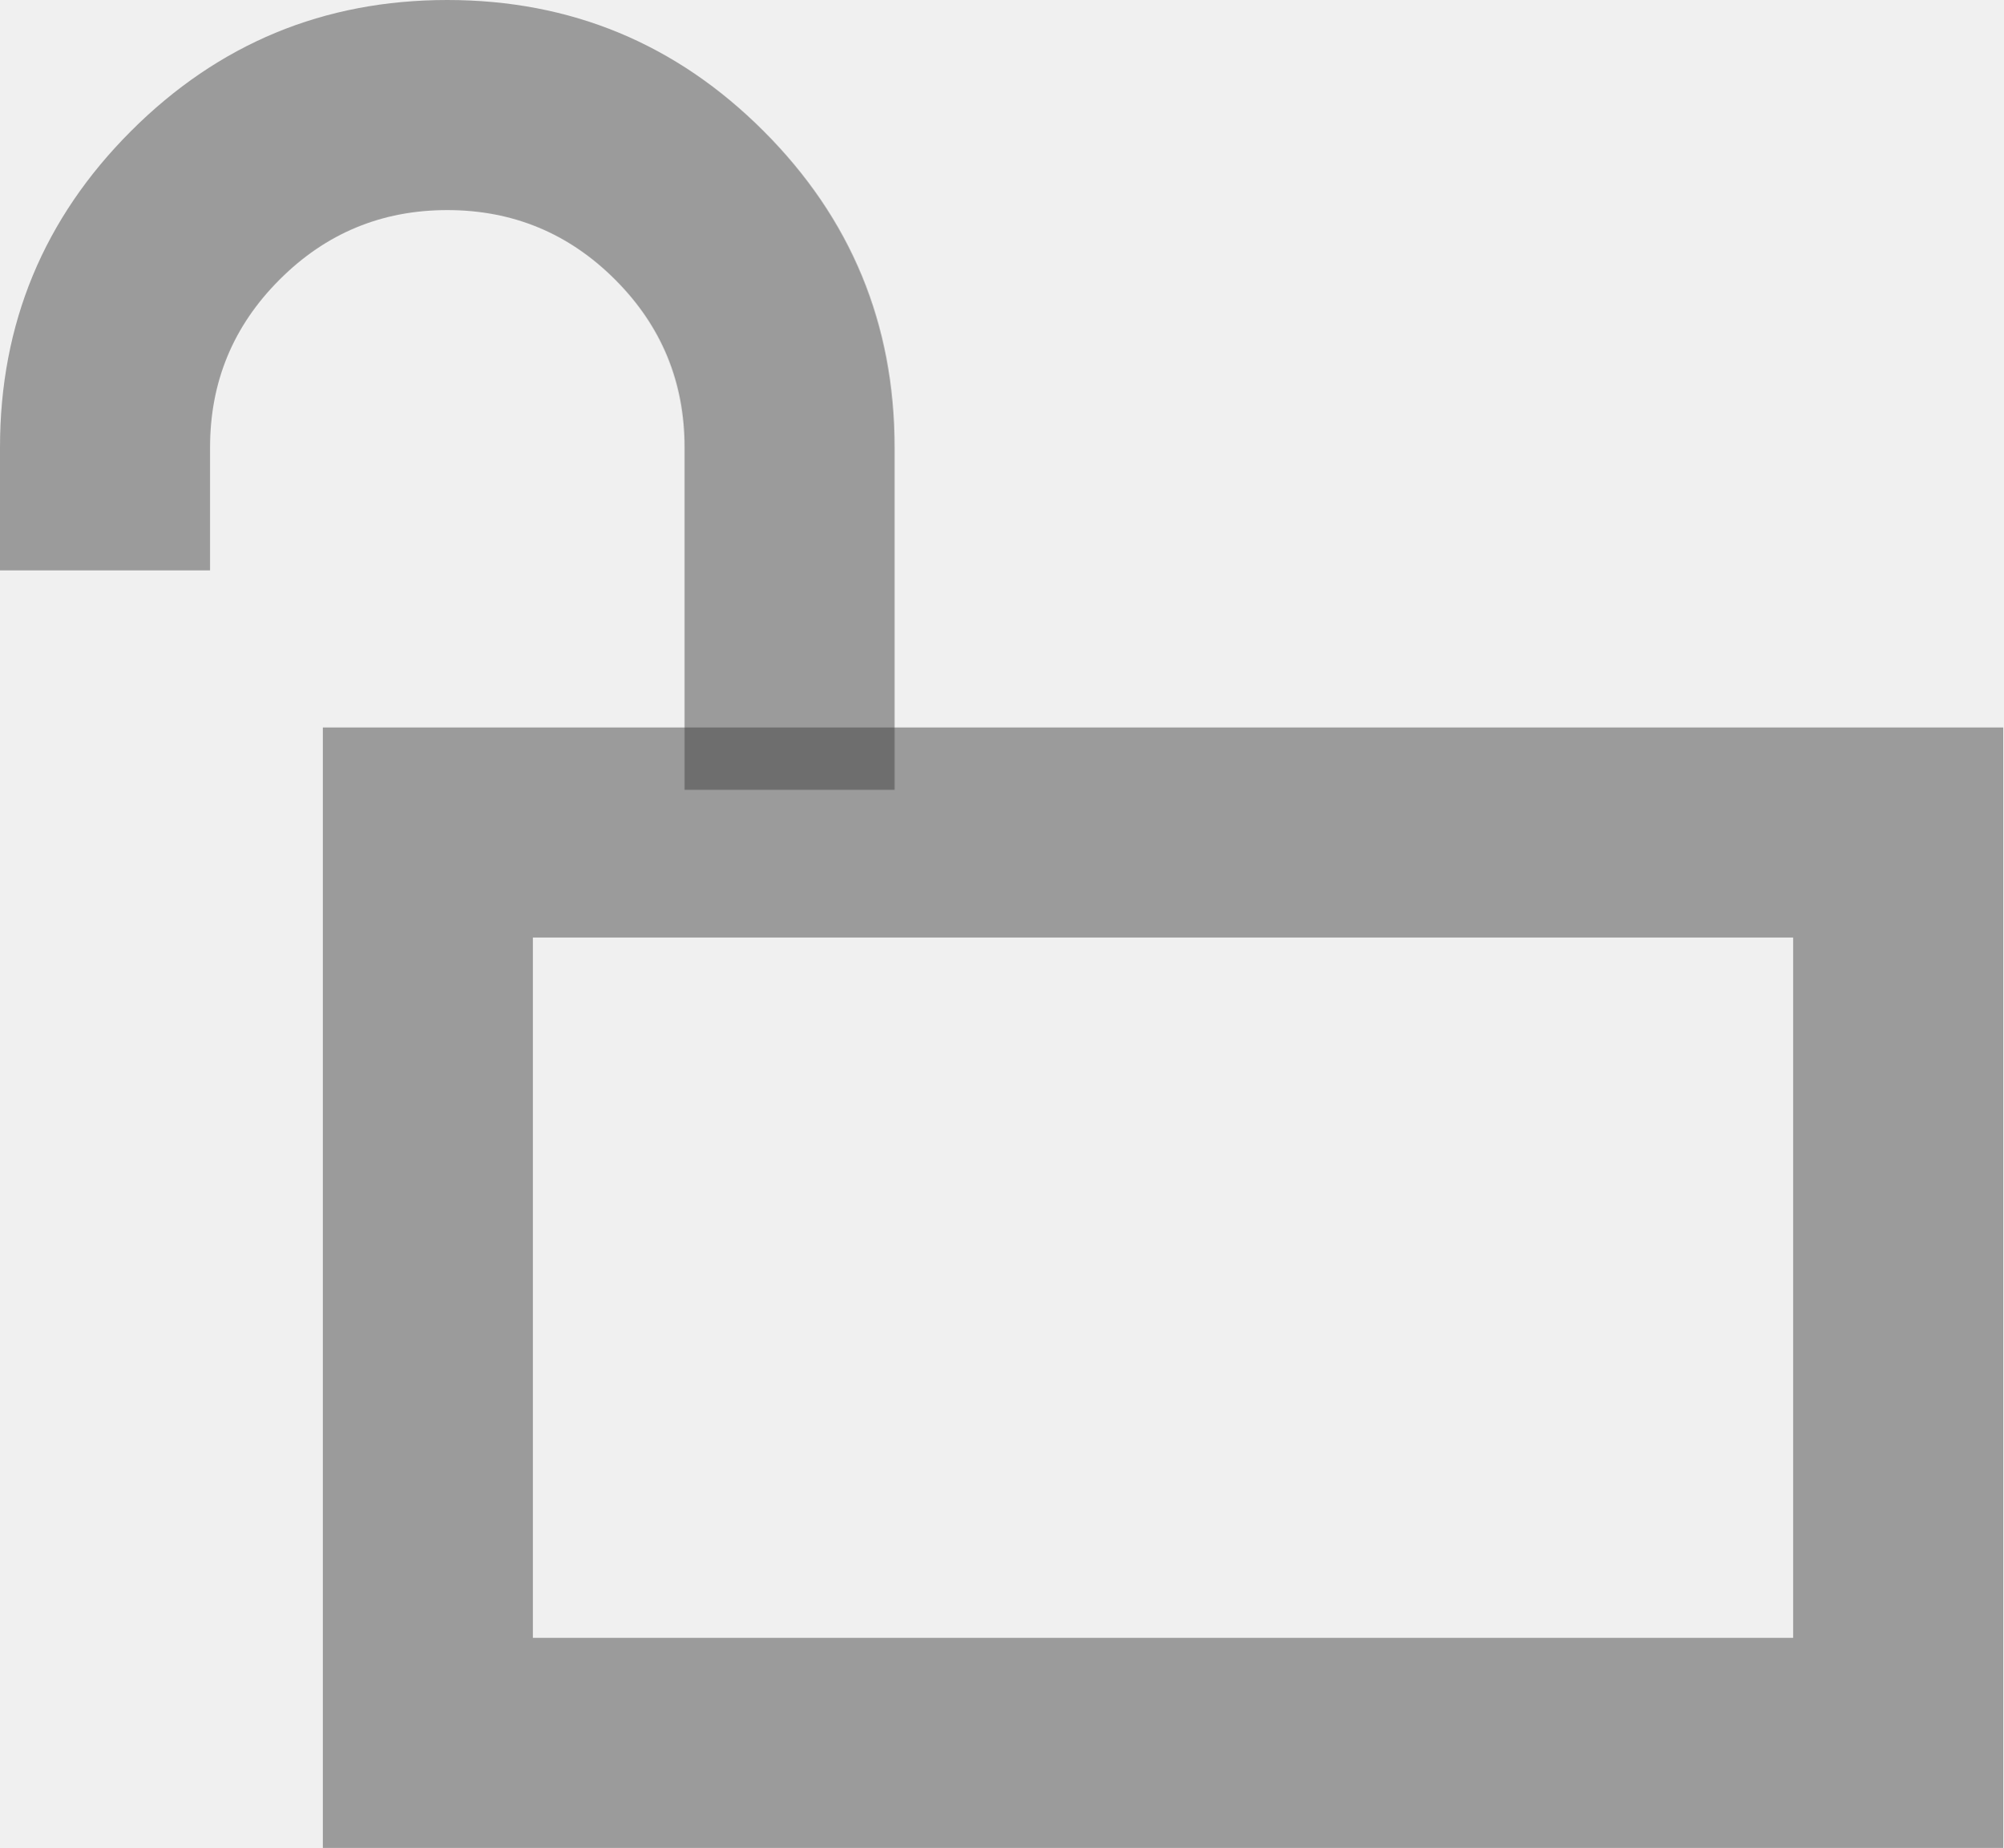
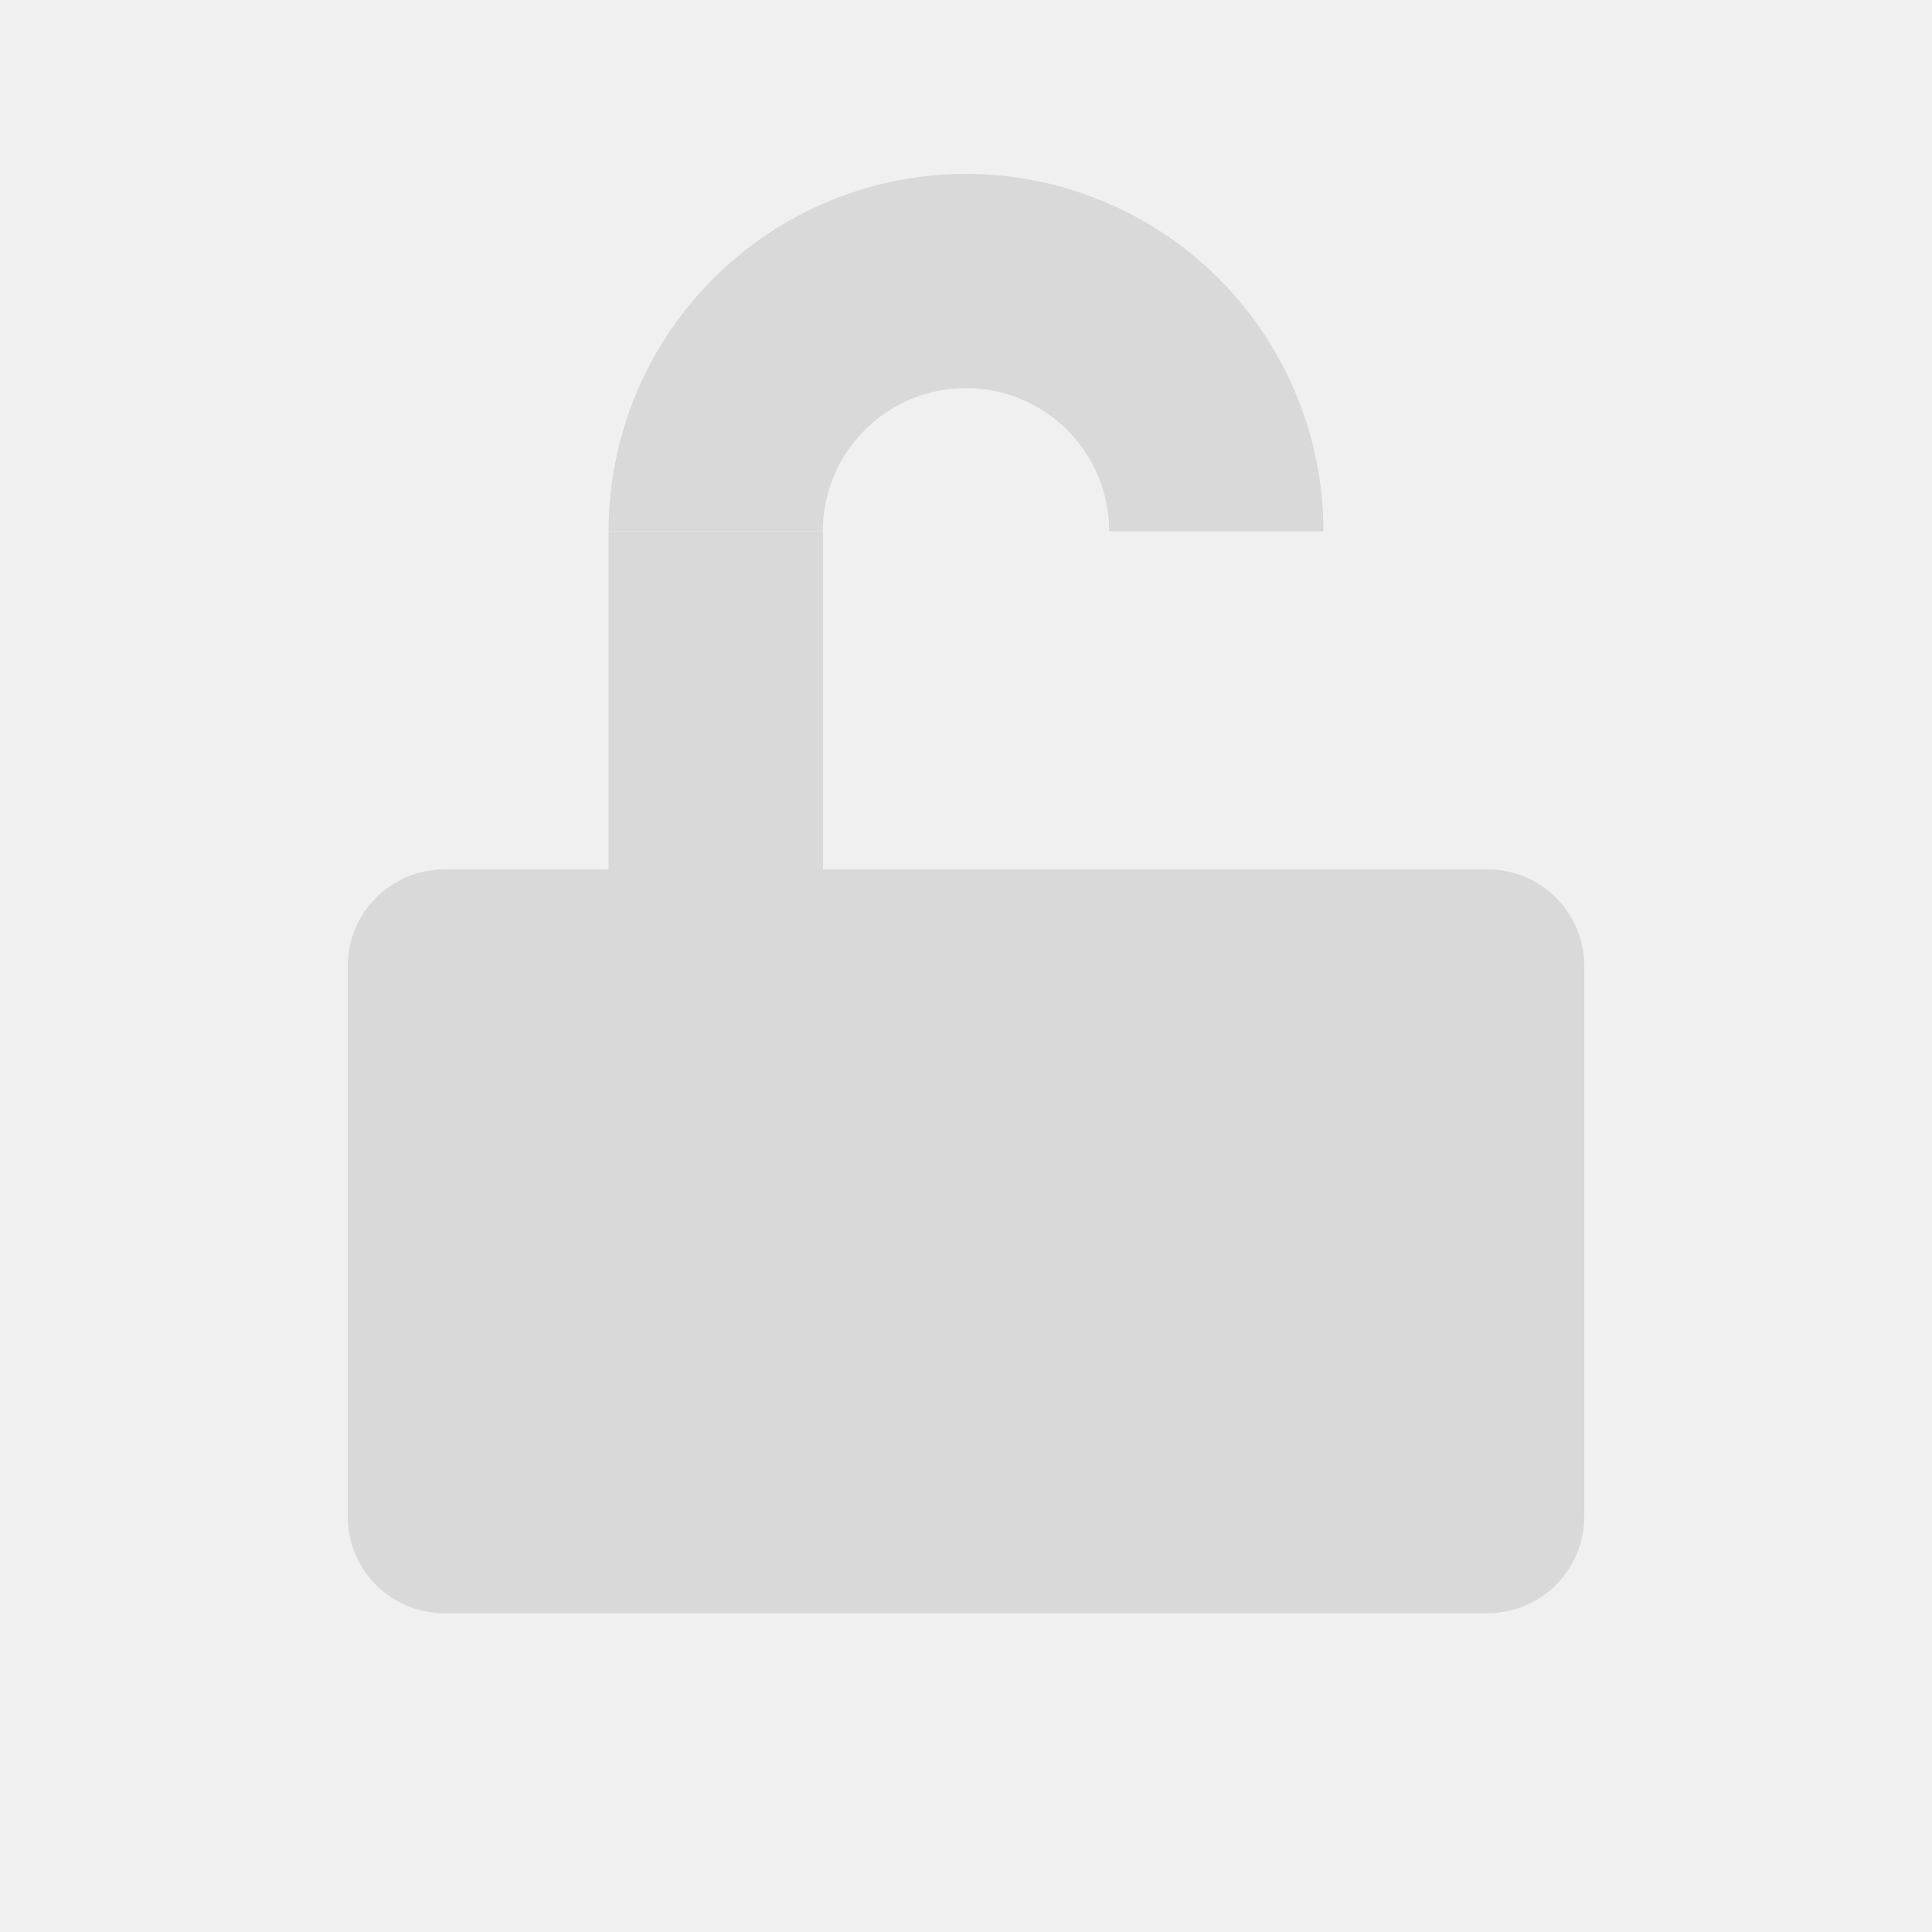
- <svg xmlns="http://www.w3.org/2000/svg" fill="none" version="1.1" width="19.074" height="17.593" viewBox="0 0 19.074 17.593">
-   <g style="mix-blend-mode:passthrough">
-     <g style="mix-blend-mode:passthrough">
-       <rect x="3.074" y="6.926" width="16" height="10.667" rx="0" fill="#FFFFFF" fill-opacity="0" />
-       <rect x="4.074" y="7.926" width="14" height="8.667" rx="0" fill-opacity="0" stroke-opacity="0.47" stroke="#3D3D3D" fill="none" stroke-width="2" />
-     </g>
-     <g style="mix-blend-mode:passthrough" transform="matrix(-1,0,0,1,15.03704,0)">
-       <path d="" fill="#FFFFFF" fill-opacity="0" />
-       <path d="M6.519,7.519L6.519,5.43L6.519,4.259Q6.519,2.495,7.766,1.248Q9.014,0,10.778,0Q12.542,0,13.79,1.248Q15.037,2.495,15.037,4.259L15.037,5.43L13.037,5.43L13.037,4.259Q13.037,3.323,12.375,2.662Q11.714,2,10.778,2Q9.842,2,9.18,2.662Q8.519,3.323,8.519,4.259L8.519,5.43L8.519,7.519L6.519,7.519Z" fill="#3D3D3D" fill-opacity="0.47" />
-     </g>
-   </g>
+ <svg xmlns="http://www.w3.org/2000/svg" width="200" height="200" viewBox="0 0 200 200" fill="none">
+   <rect x="39.5" y="93.5" width="121" height="70" rx="6.5" fill="#D9D9D9" stroke="#D9D9D9" stroke-width="7" />
+   <path d="M63 55C63 50.141 63.957 45.33 65.817 40.841C67.676 36.352 70.401 32.273 73.837 28.837C77.273 25.401 81.352 22.676 85.841 20.817C90.33 18.957 95.141 18 100 18C104.859 18 109.67 18.957 114.159 20.817C118.648 22.676 122.727 25.401 126.163 28.837C129.599 32.273 132.324 36.352 134.184 40.841C136.043 45.33 137 50.141 137 55L114.826 55C114.826 53.053 114.442 51.125 113.697 49.327C112.952 47.528 111.86 45.893 110.483 44.517C109.107 43.14 107.472 42.048 105.674 41.303C103.875 40.558 101.947 40.174 100 40.174C98.053 40.174 96.125 40.558 94.326 41.303C92.528 42.048 90.893 43.14 89.517 44.517C88.14 45.893 87.048 47.528 86.303 49.327C85.558 51.125 85.174 53.053 85.174 55L63 55Z" fill="#D9D9D9" />
+   <rect x="63" y="55" width="22.2" height="48.717" fill="#D9D9D9" />
</svg>
